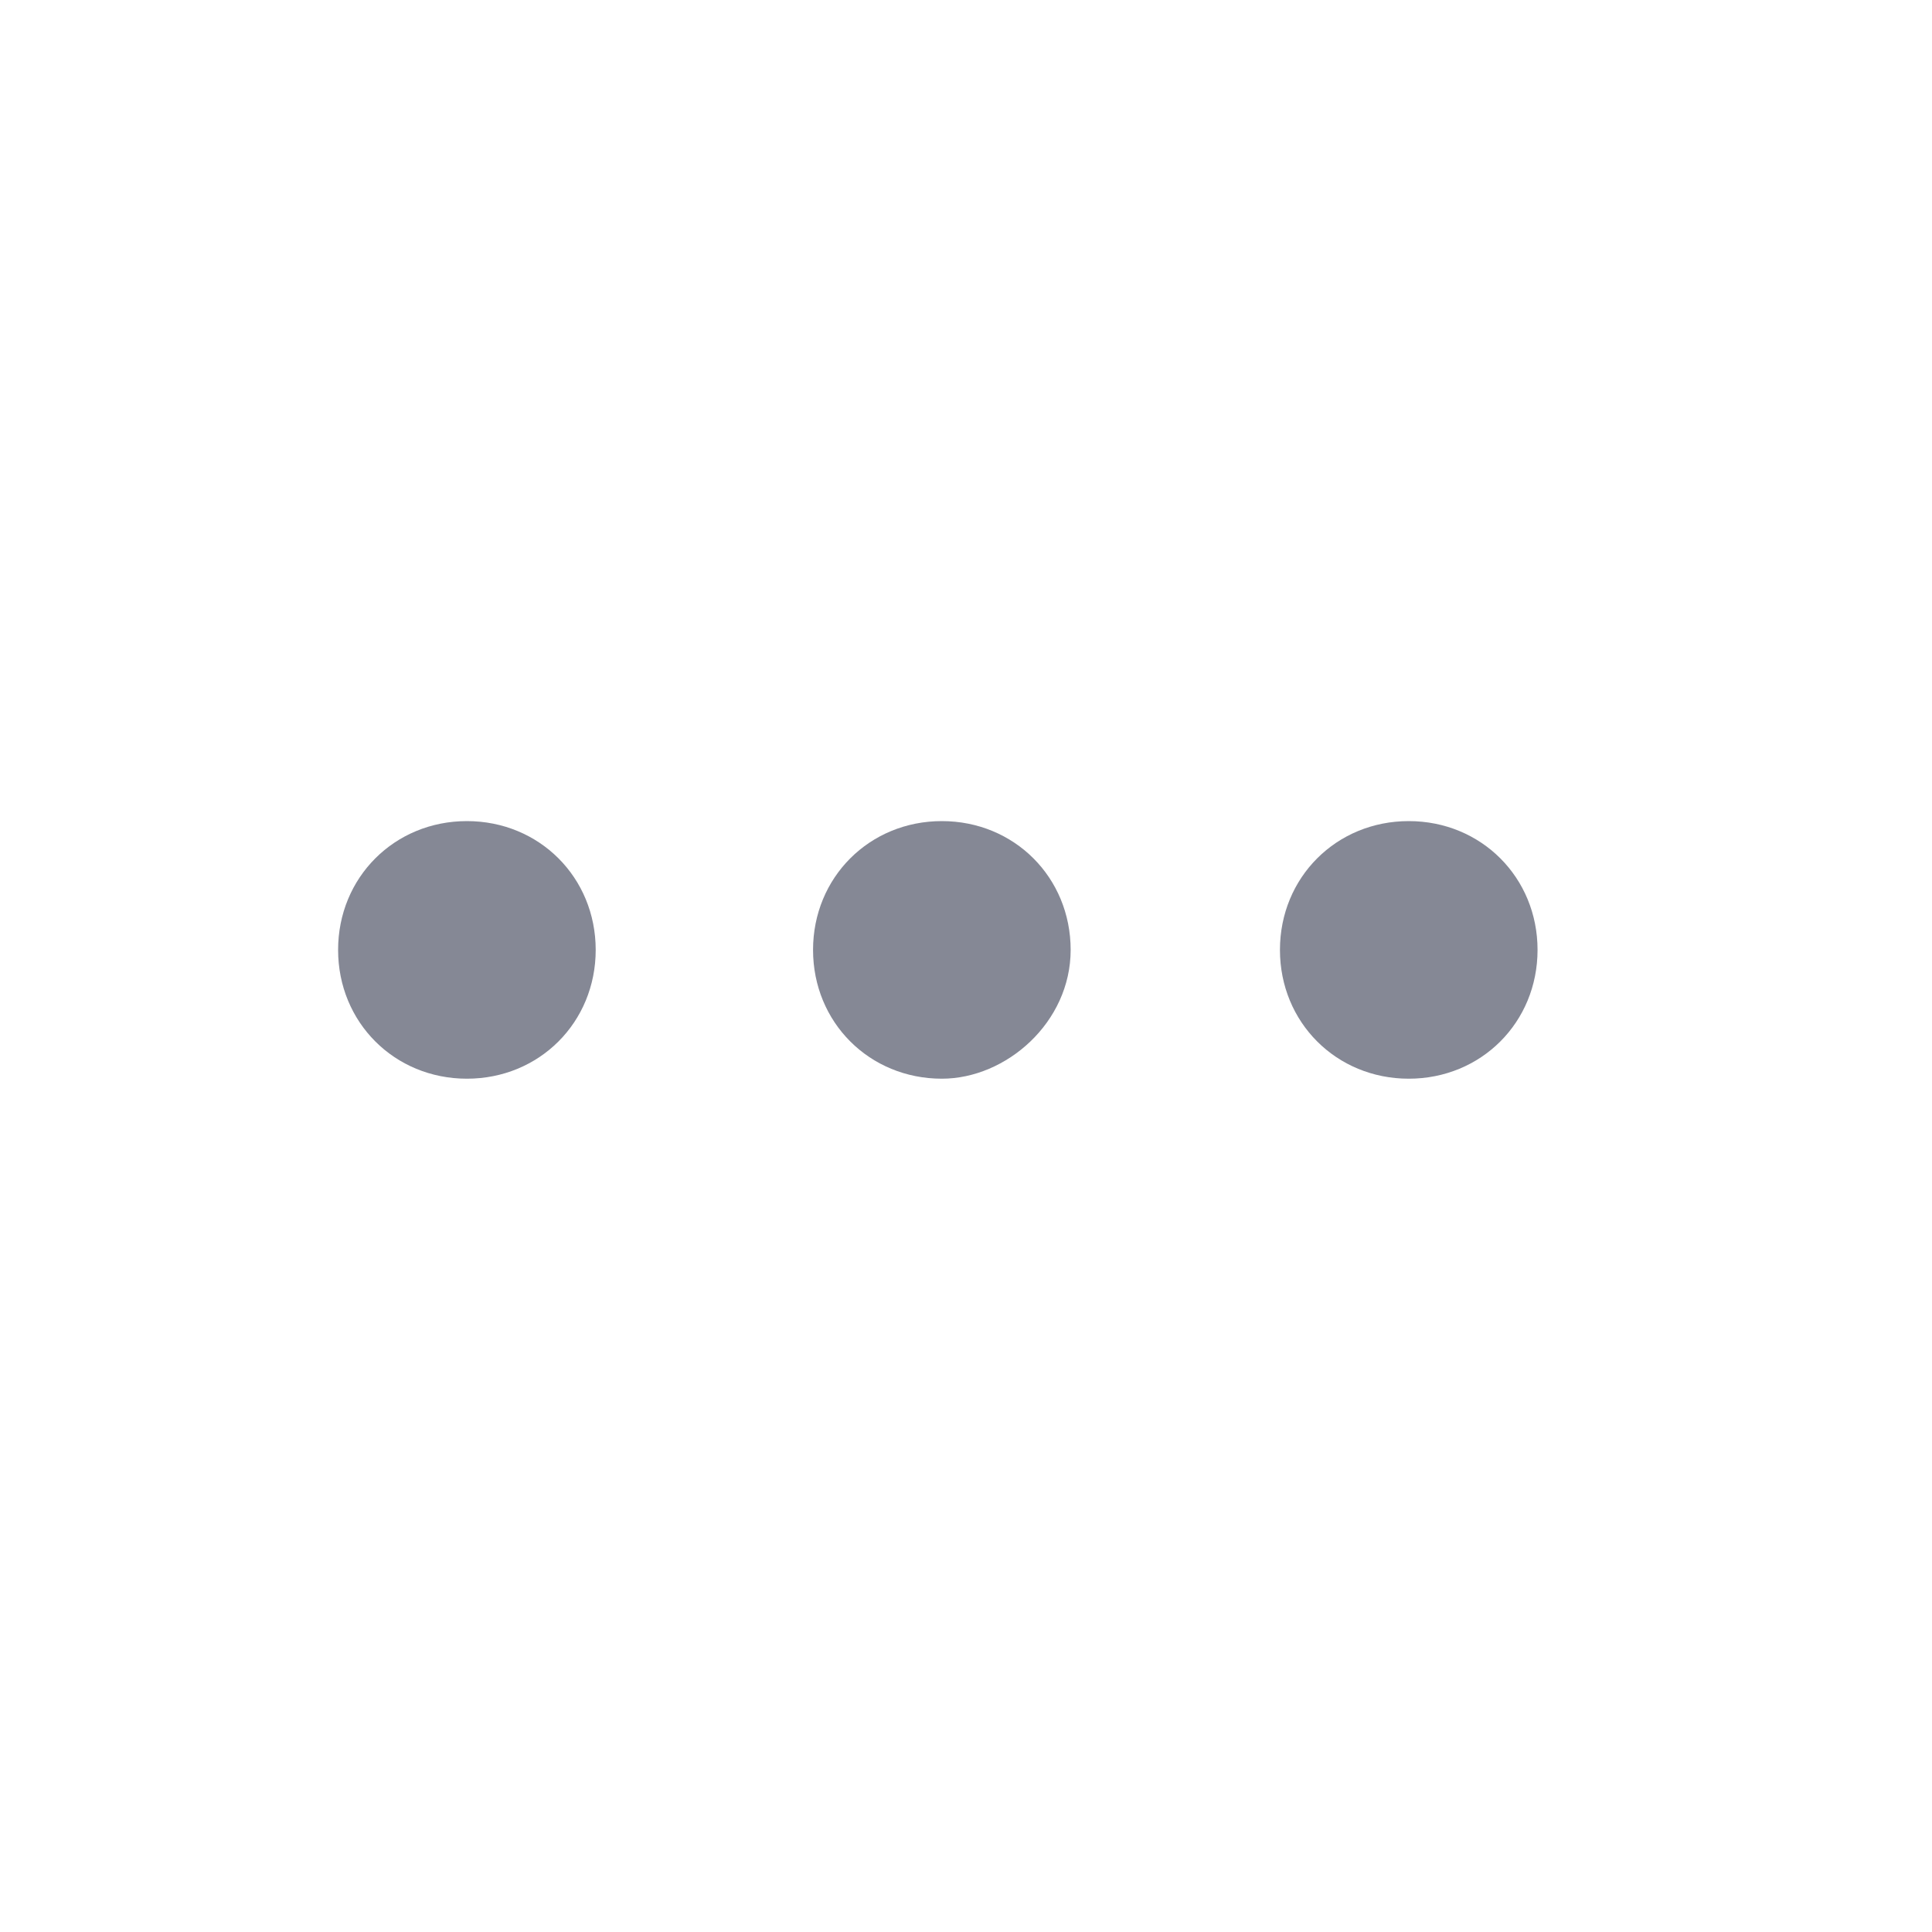
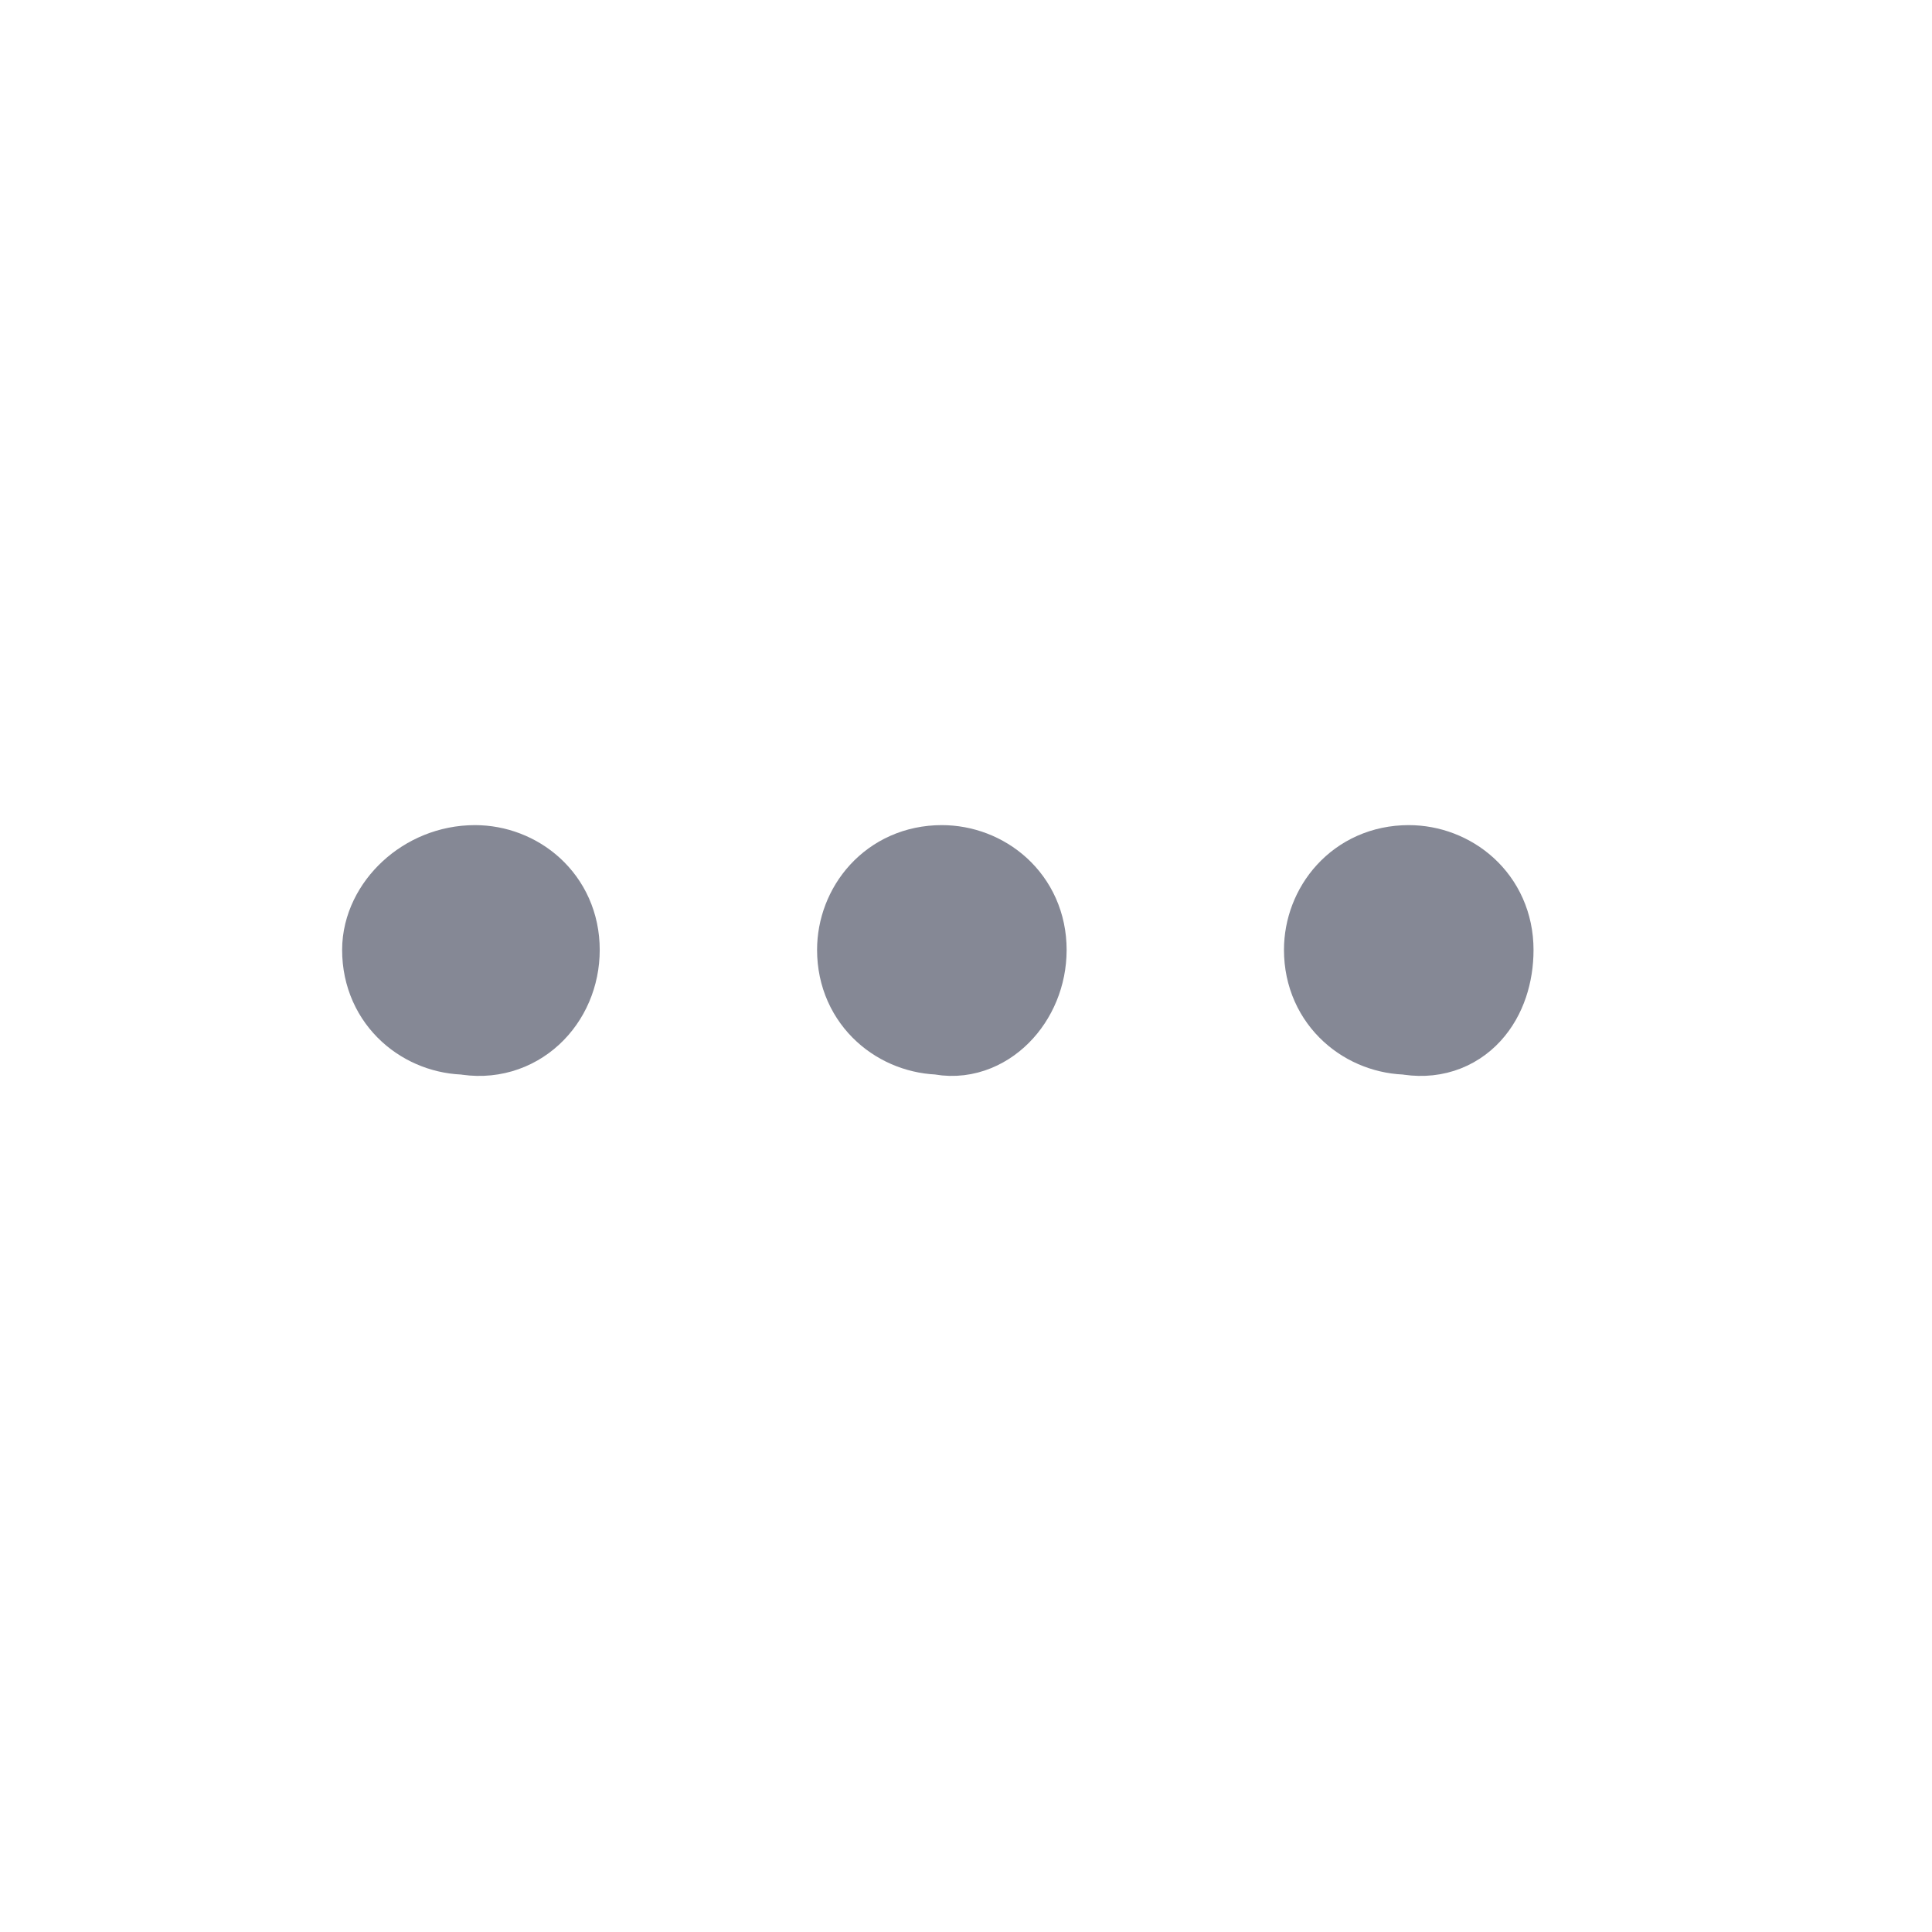
<svg xmlns="http://www.w3.org/2000/svg" version="1.1" id="Layer_1" x="0px" y="0px" viewBox="0 0 24 24" style="enable-background:new 0 0 24 24;" xml:space="preserve">
  <style type="text/css">
- 	.st0{fill:#858895;}
+ 	.st0{fill:#858895;stroke:#858895;stroke-width:1.5;stroke-linecap:round;stroke-linejoin:round;}
</style>
-   <g>
-     <path class="st0" d="M12.5,11.8c0-0.5-0.4-0.8-0.8-0.8c-0.5,0-0.8,0.4-0.8,0.8c0,0.5,0.4,0.8,0.8,0.8   C12.1,12.7,12.5,12.3,12.5,11.8z" />
-     <path class="st0" d="M11.7,13.4c-0.9,0-1.6-0.7-1.6-1.6s0.7-1.6,1.6-1.6s1.6,0.7,1.6,1.6S12.5,13.4,11.7,13.4z M11.7,11.8   C11.6,11.8,11.6,11.8,11.7,11.8C11.6,11.9,11.8,11.9,11.7,11.8C11.8,11.8,11.7,11.8,11.7,11.8z" />
-   </g>
-   <g>
-     <path class="st0" d="M6.7,11.8c0-0.5-0.4-0.8-0.8-0.8C5.4,11,5,11.4,5,11.8c0,0.5,0.4,0.8,0.8,0.8C6.3,12.7,6.7,12.3,6.7,11.8z" />
-     <path class="st0" d="M5.8,13.4c-0.9,0-1.6-0.7-1.6-1.6s0.7-1.6,1.6-1.6s1.6,0.7,1.6,1.6S6.7,13.4,5.8,13.4z M5.8,11.8   C5.8,11.8,5.8,11.8,5.8,11.8C5.8,11.9,5.9,11.9,5.8,11.8C5.9,11.8,5.9,11.8,5.8,11.8z" />
-   </g>
-   <g>
-     <path class="st0" d="M18.3,11.8c0-0.5-0.4-0.8-0.8-0.8c-0.5,0-0.8,0.4-0.8,0.8c0,0.5,0.4,0.8,0.8,0.8C18,12.7,18.3,12.3,18.3,11.8z   " />
-     <path class="st0" d="M17.5,13.4c-0.9,0-1.6-0.7-1.6-1.6s0.7-1.6,1.6-1.6s1.6,0.7,1.6,1.6S18.4,13.4,17.5,13.4z M17.5,11.8   C17.5,11.8,17.4,11.8,17.5,11.8C17.4,11.9,17.6,11.9,17.5,11.8C17.6,11.8,17.5,11.8,17.5,11.8z" />
-   </g>
+   <path class="st0" d="M12.5,11.8c0-0.5-0.4-0.8-0.8-0.8c-0.5,0-0.8,0.4-0.8,0.8c0,0.5,0.4,0.8,0.8,0.8C12.1,12.7,12.5,12.3,12.5,11.8  z" />
+   <path class="st0" d="M6.7,11.8c0-0.5-0.4-0.8-0.8-0.8C5.4,11,5,11.4,5,11.8c0,0.5,0.4,0.8,0.8,0.8C6.3,12.7,6.7,12.3,6.7,11.8z" />
+   <path class="st0" d="M18.3,11.8c0-0.5-0.4-0.8-0.8-0.8c-0.5,0-0.8,0.4-0.8,0.8c0,0.5,0.4,0.8,0.8,0.8C18,12.7,18.3,12.3,18.3,11.8z" />
</svg>
